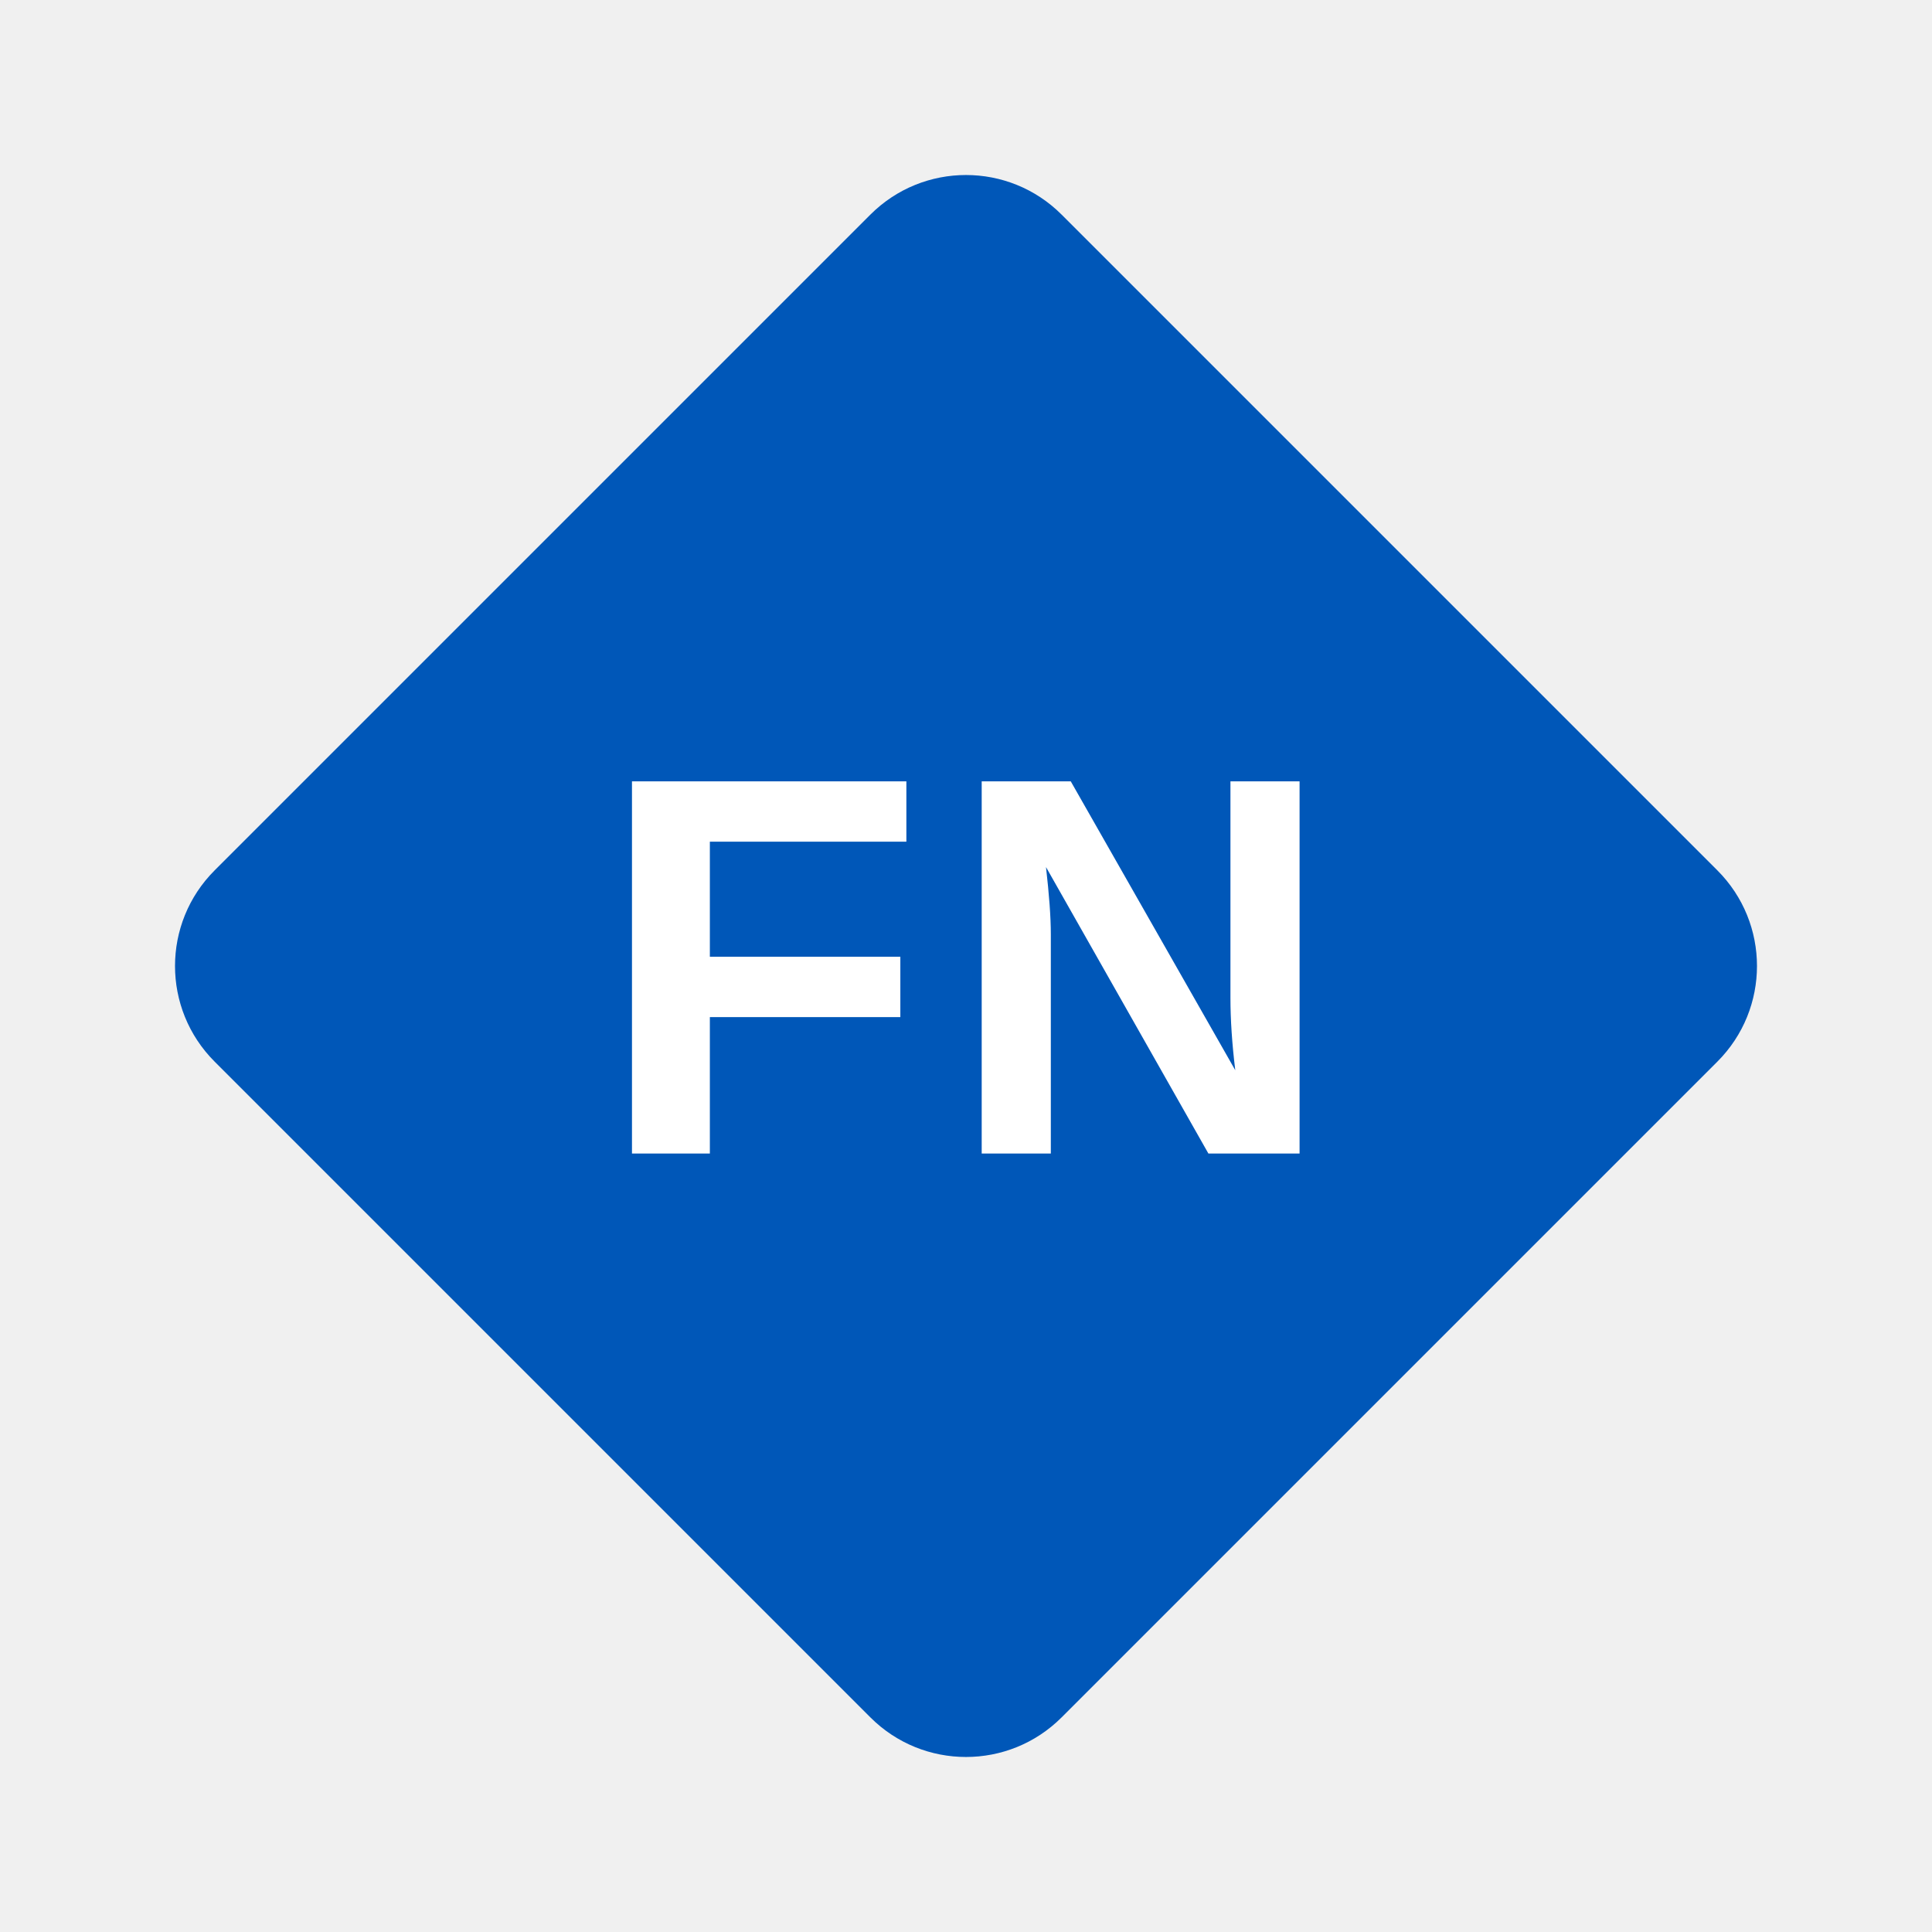
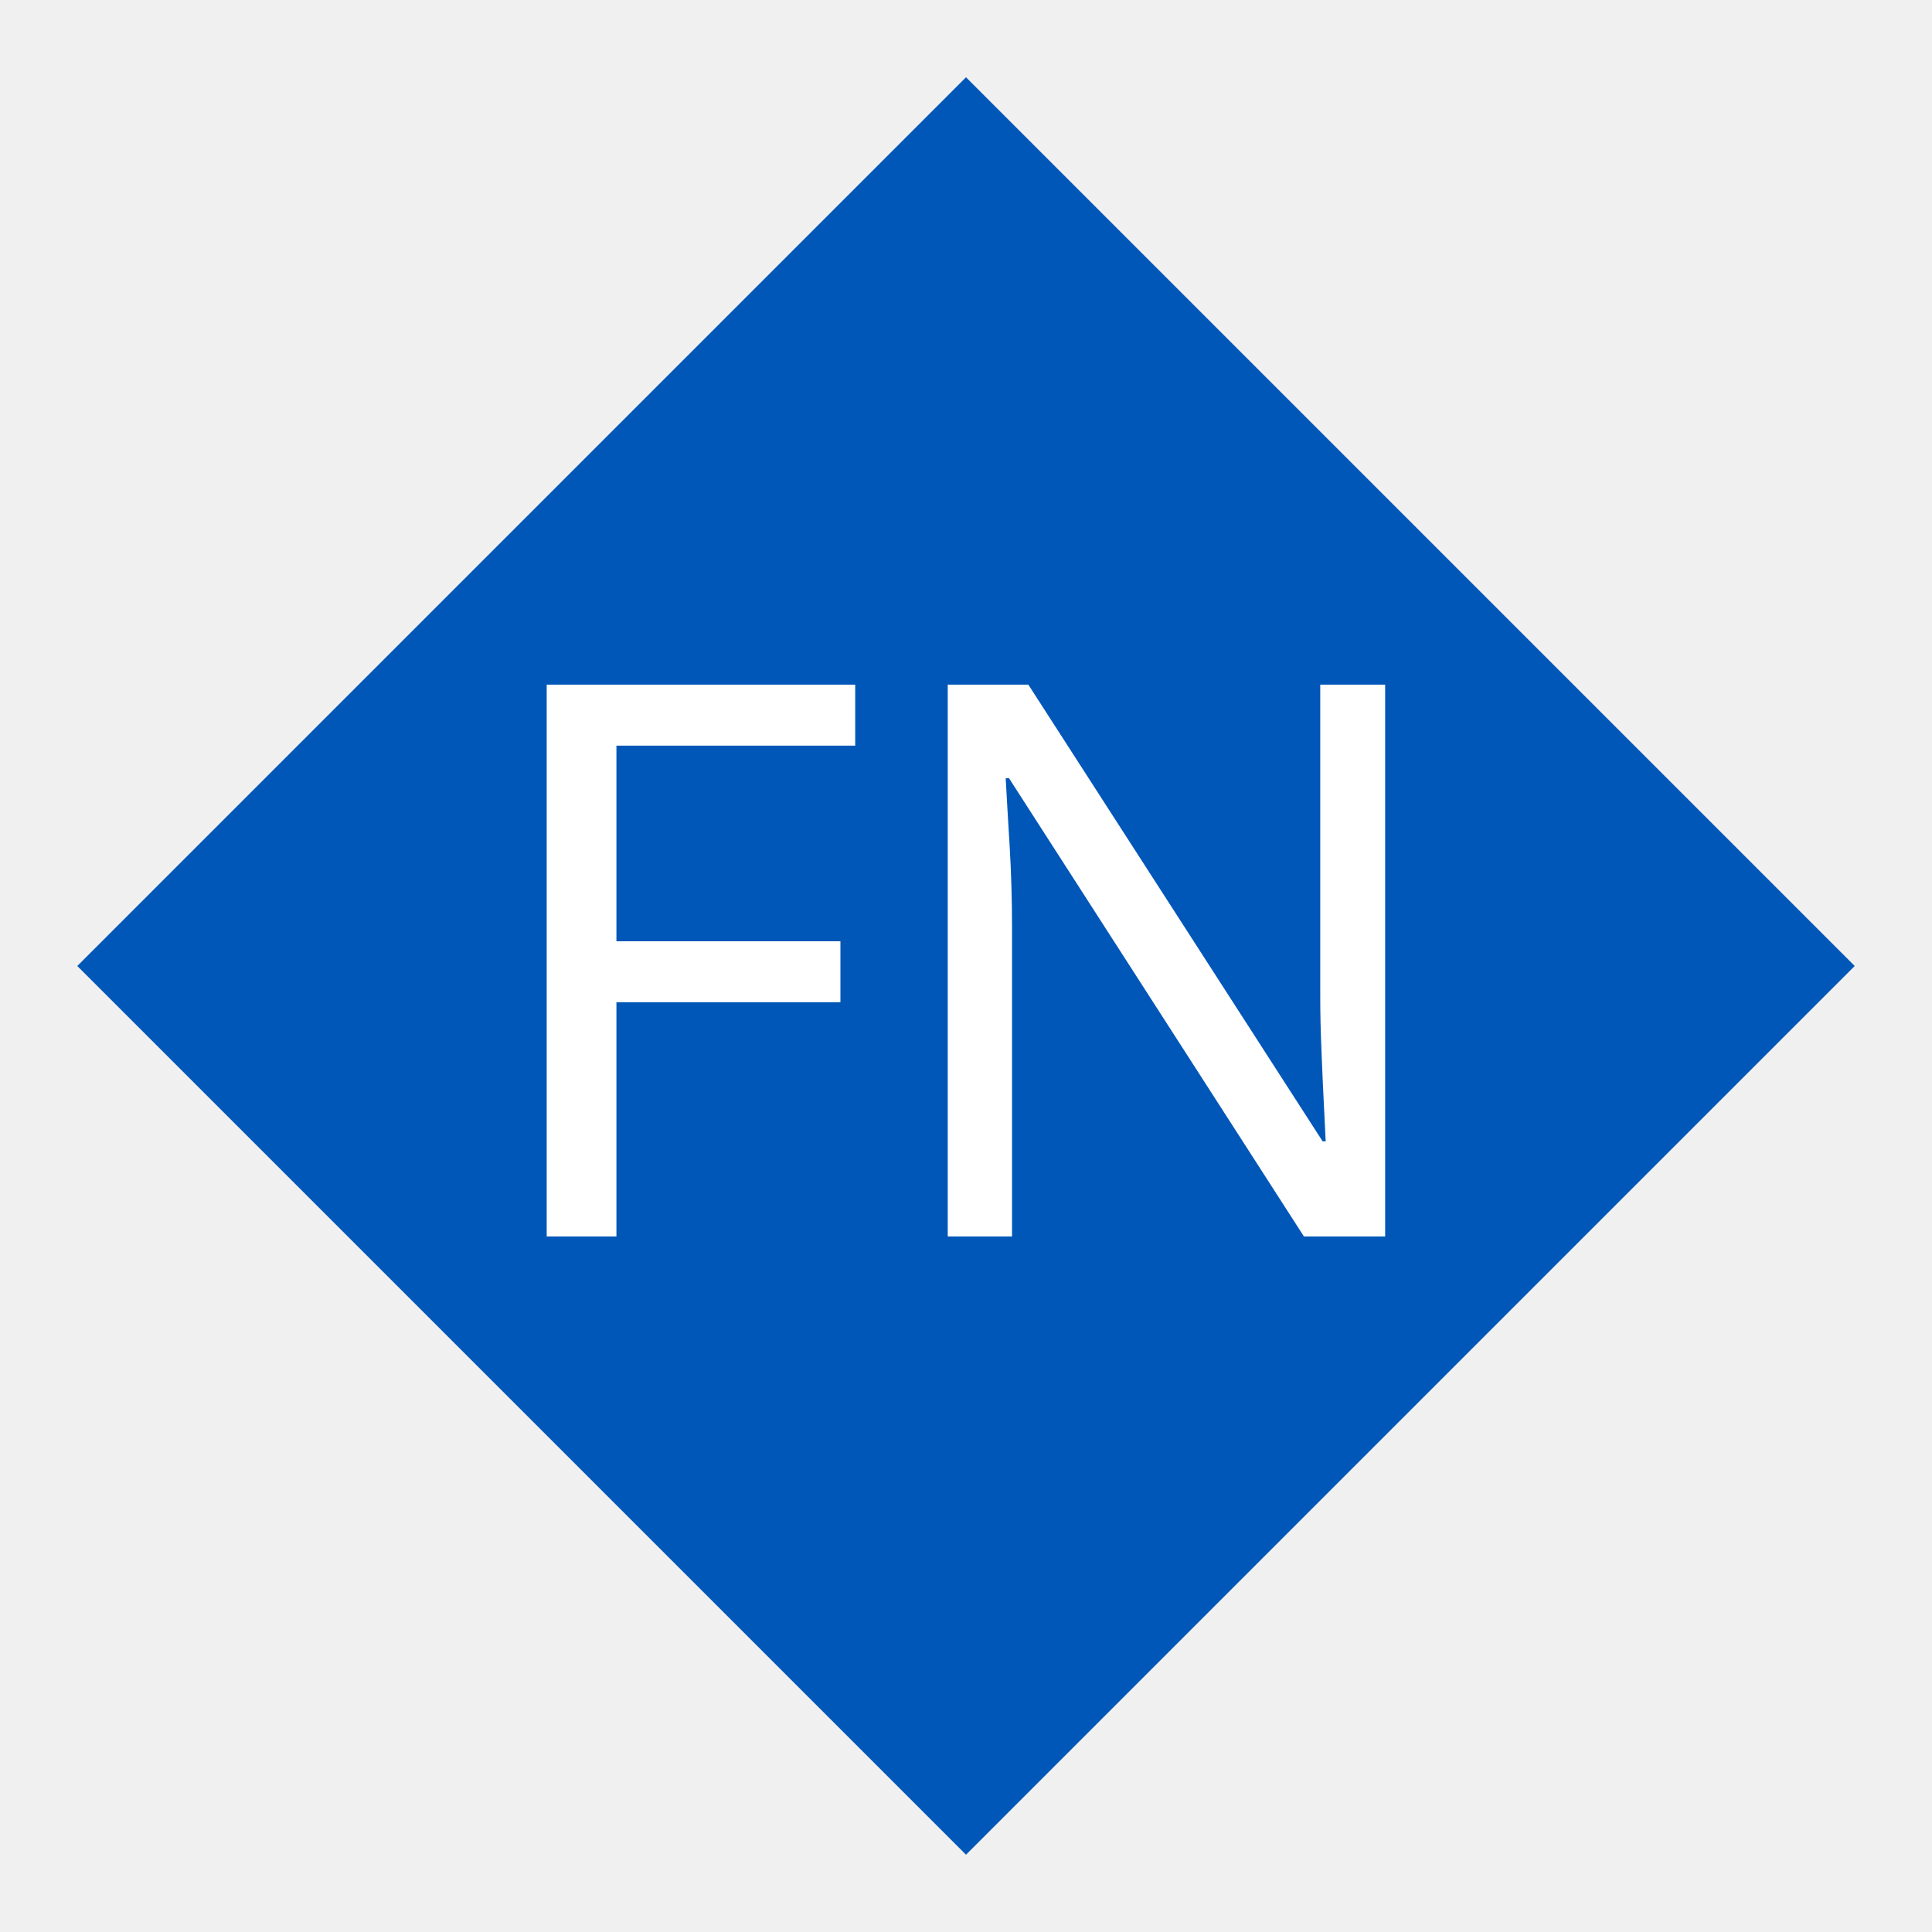
<svg xmlns="http://www.w3.org/2000/svg" viewBox="0 0 100 100">
-   <rect x="19" y="19" width="62" height="62" rx="7" fill="#0057B8" transform="rotate(45 50 50)" />
-   <text x="50" y="50" text-anchor="middle" dominant-baseline="central" font-family="'Arial Black', Arial, sans-serif" font-weight="900" font-size="28" fill="white" letter-spacing="1">FN</text>
+   <polygon points="50,4 96,50 50,96 4,50" fill="#0057B8" />
+   <text x="50" y="64" text-anchor="middle" font-family="Impact, 'Arial Narrow', sans-serif" font-size="40" fill="white">FN</text>
</svg>
